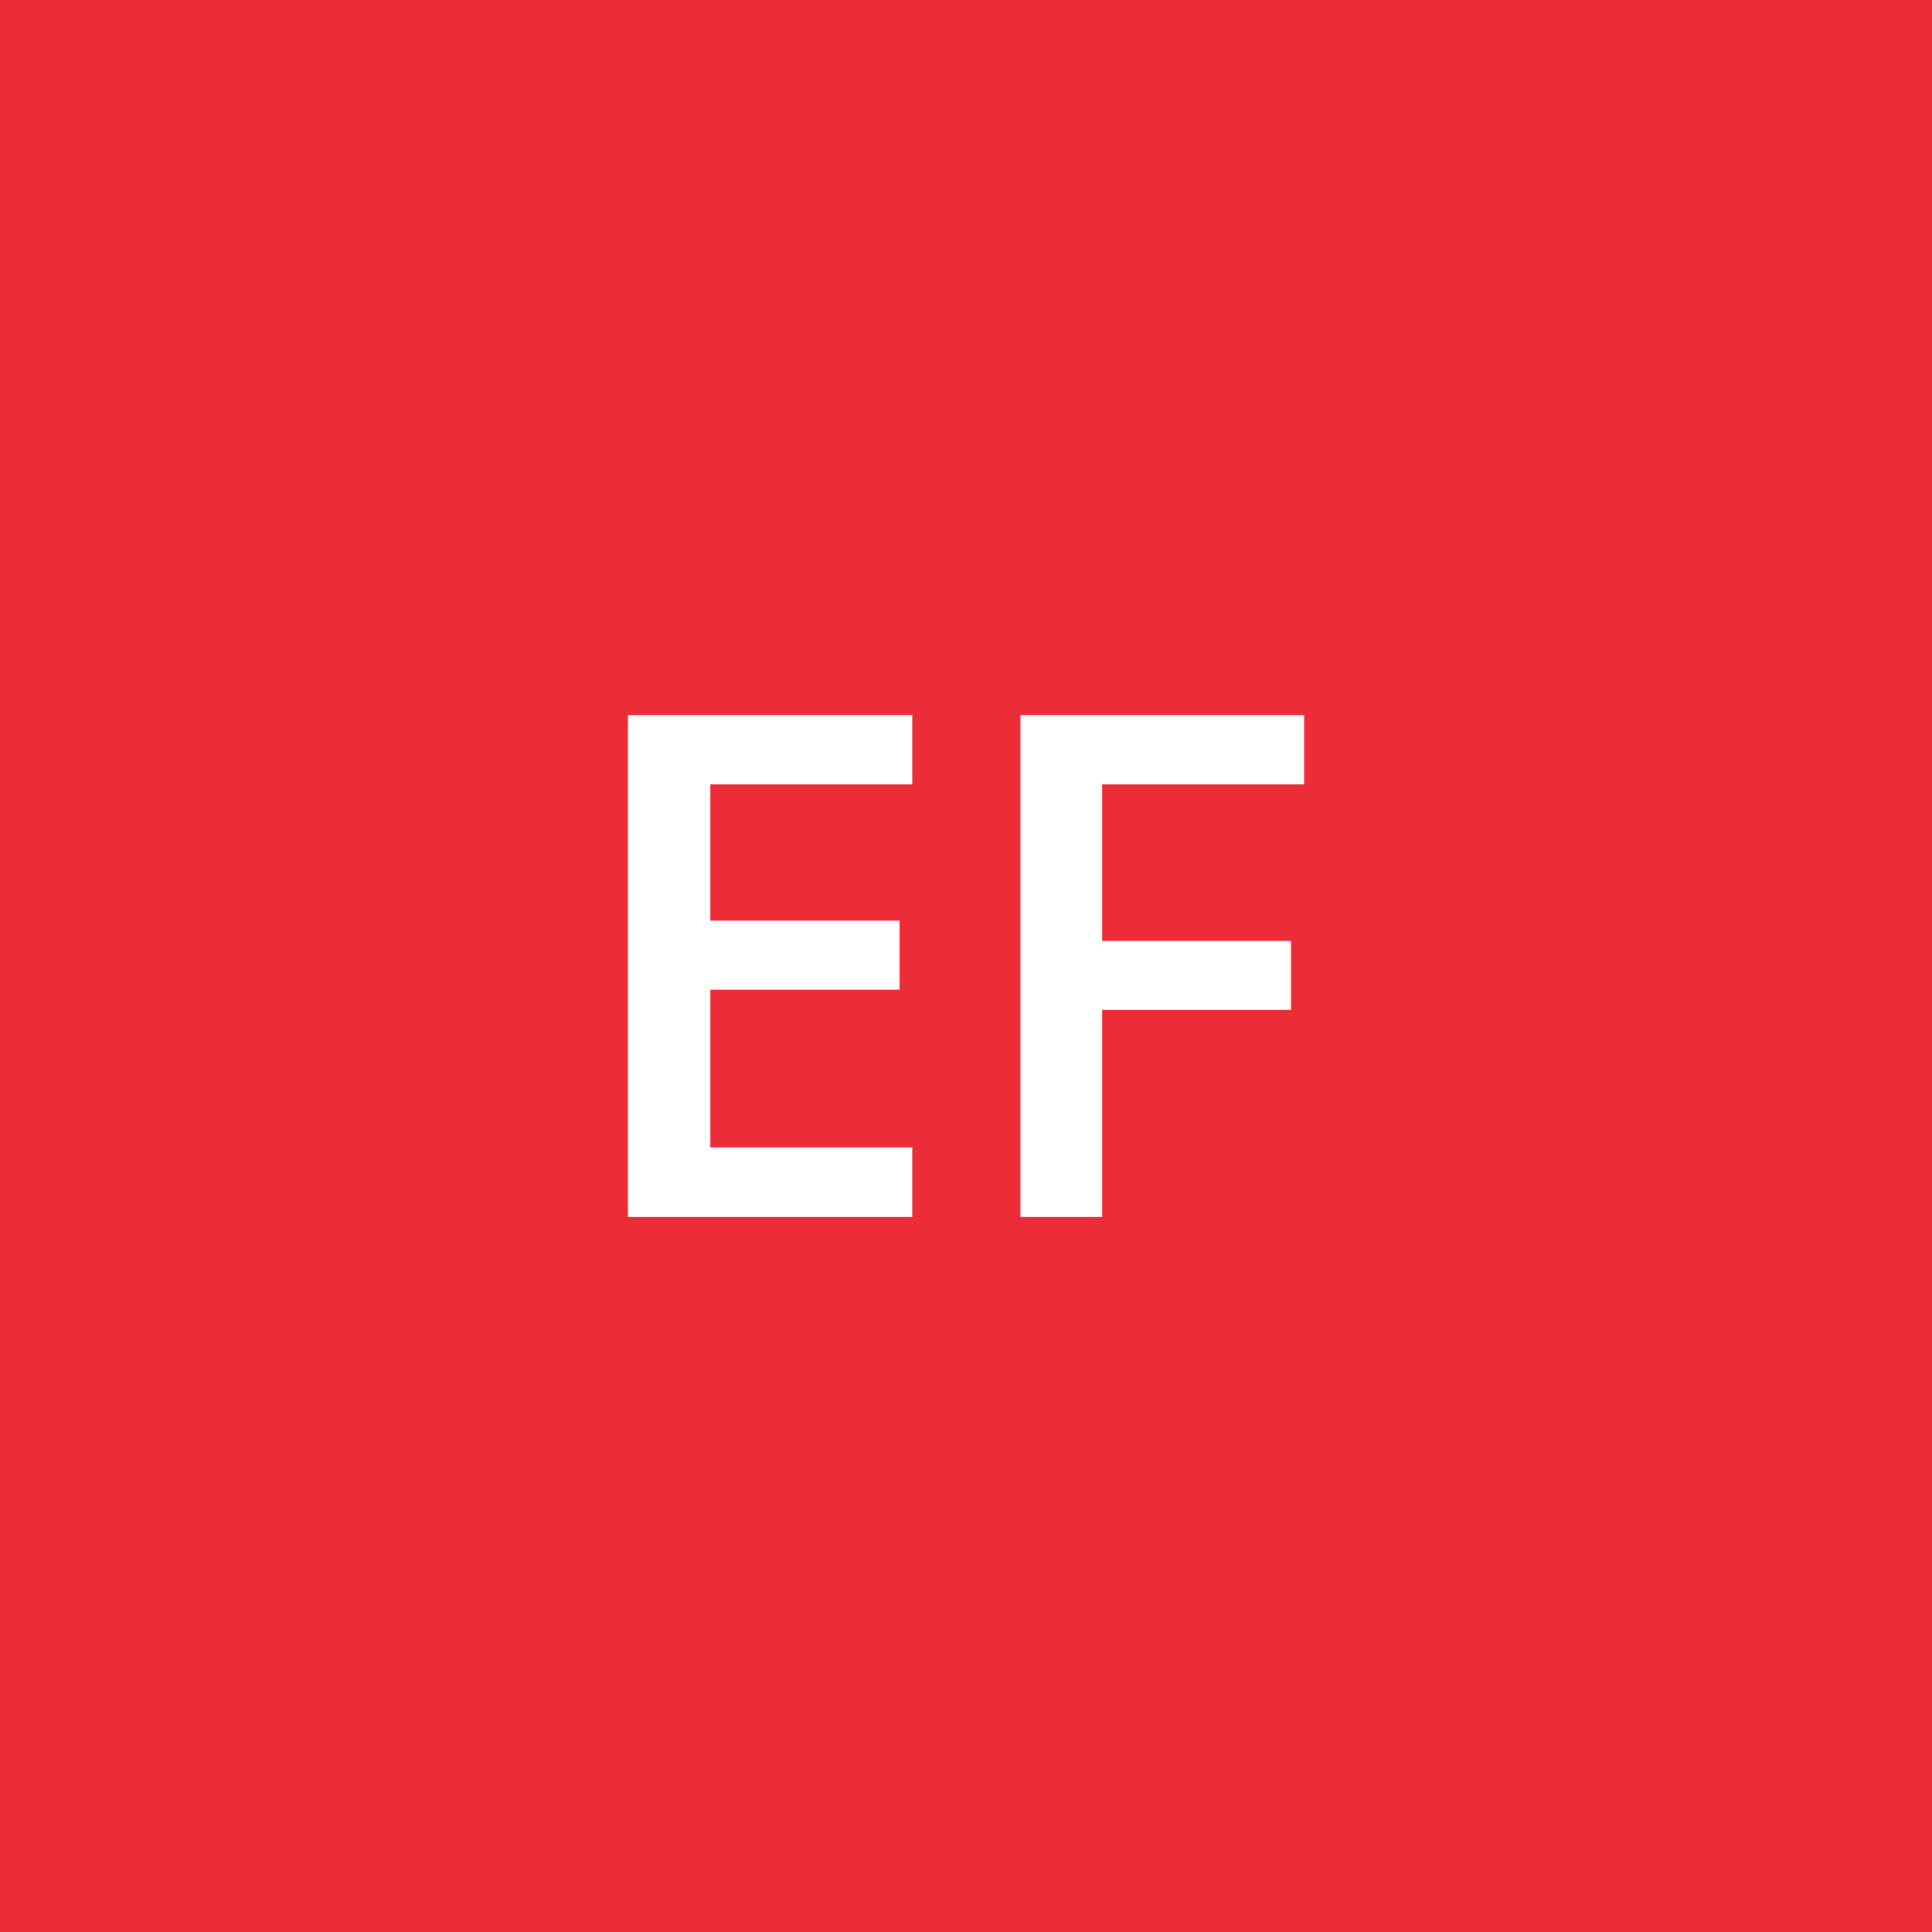
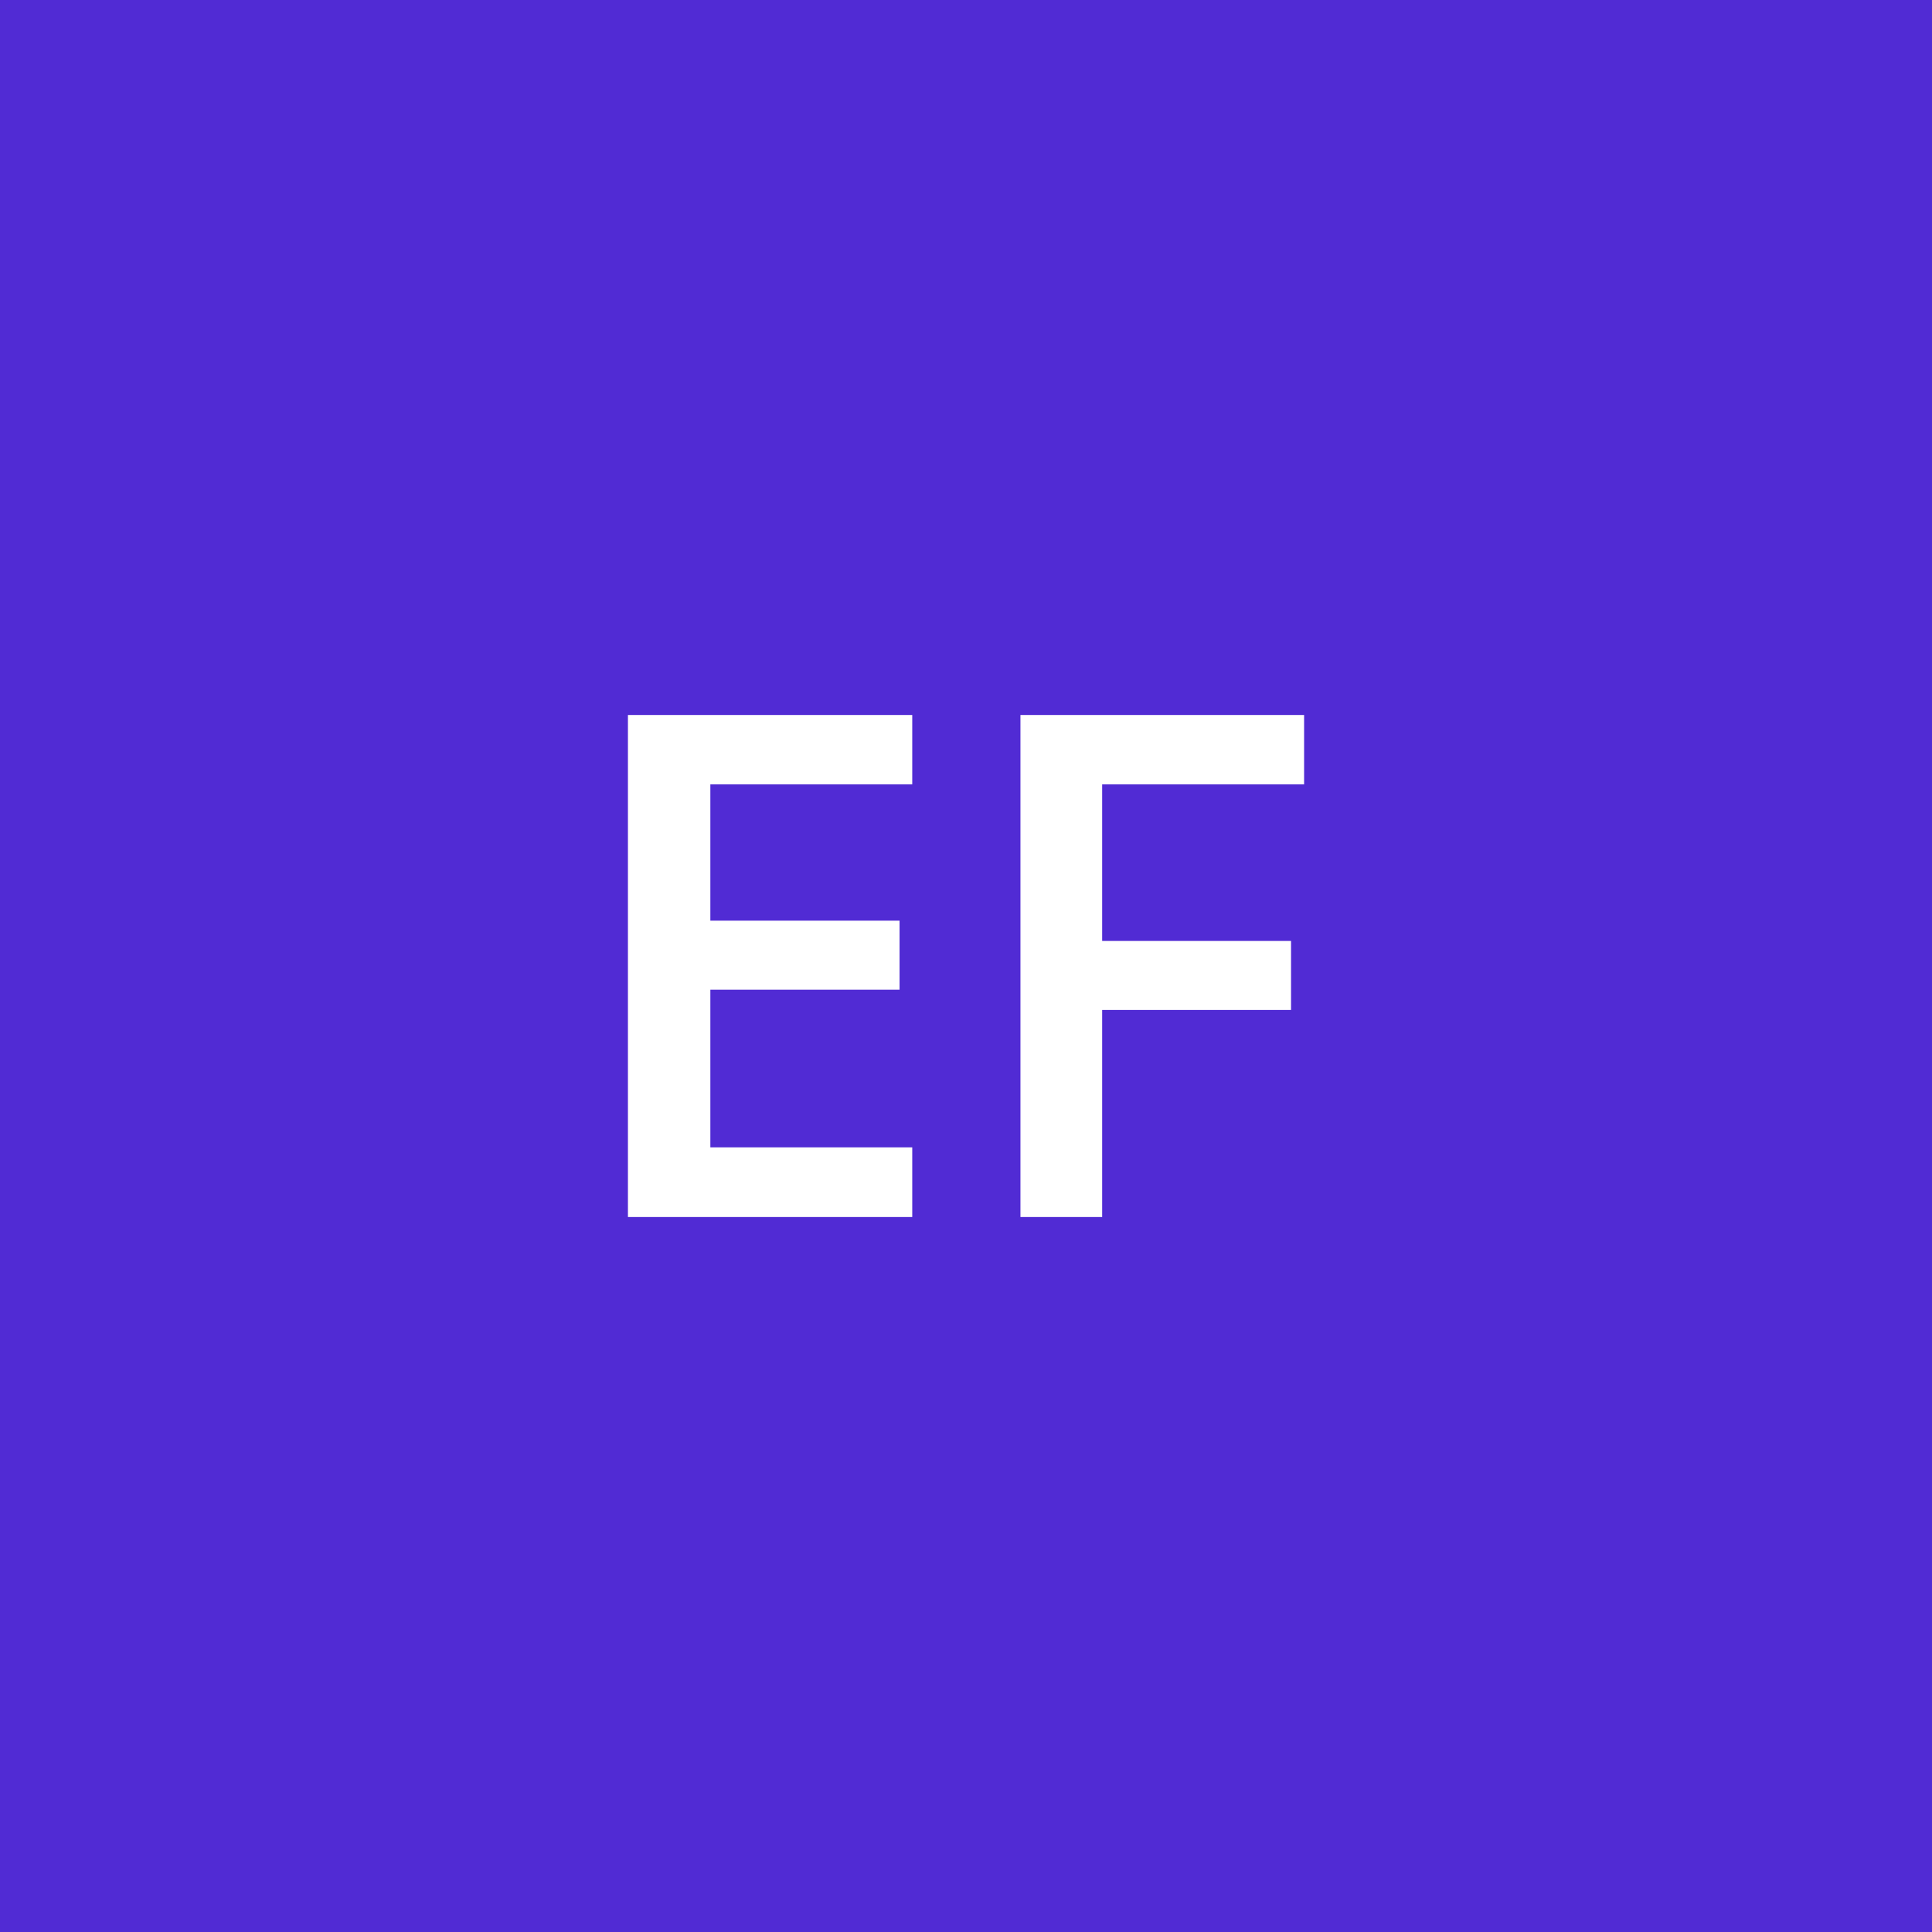
<svg xmlns="http://www.w3.org/2000/svg" width="512" height="512" viewBox="0 0 128 128">
-   <path fill="#ec2c37" d="M0 0v128h128V0zm41.602 47.37h18.837v4.595H47.063v9.031h12.535v4.574H47.063v10.444h13.376v4.617H41.602zm26.005 0H86.4v4.595H73.021V62.34h12.514v4.572H73.021v13.719h-5.414z" />
+   <path fill="#512bd4" d="M0 0v128h128V0zm41.602 47.37h18.837v4.595H47.063v9.031h12.535v4.574H47.063v10.444h13.376v4.617H41.602zm26.005 0H86.4v4.595H73.021V62.34h12.514v4.572H73.021v13.719h-5.414z" />
</svg>
